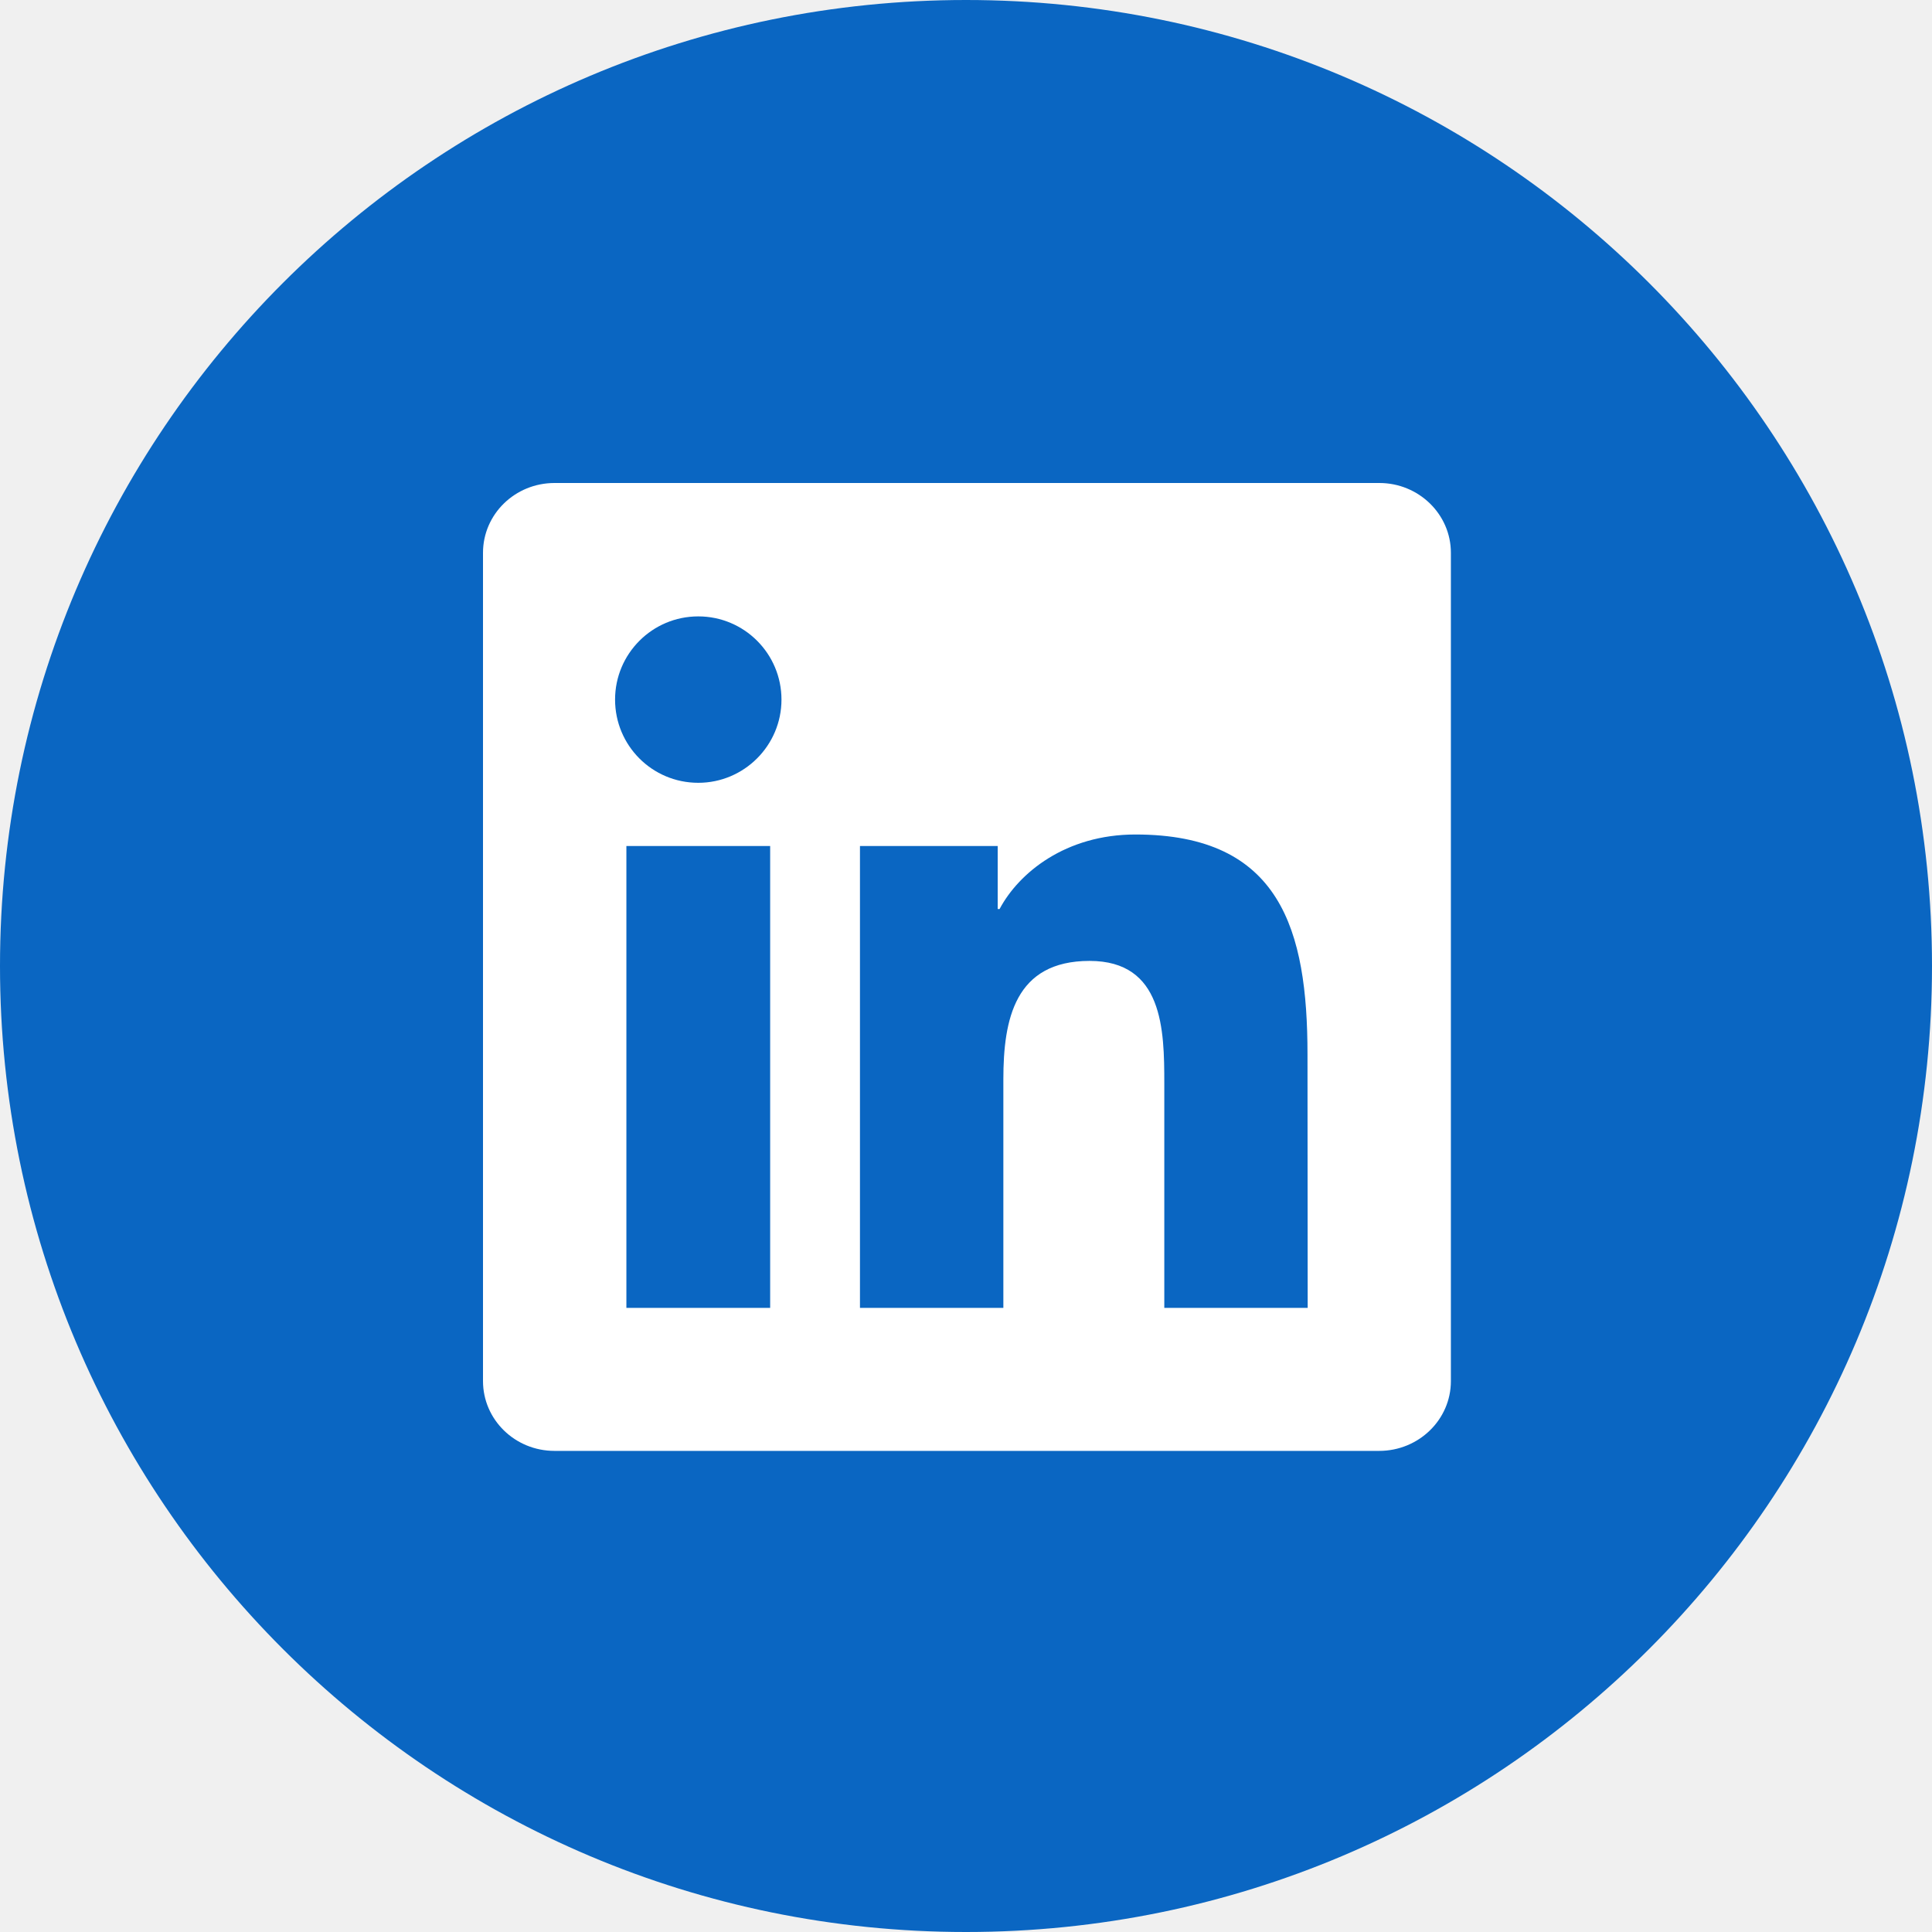
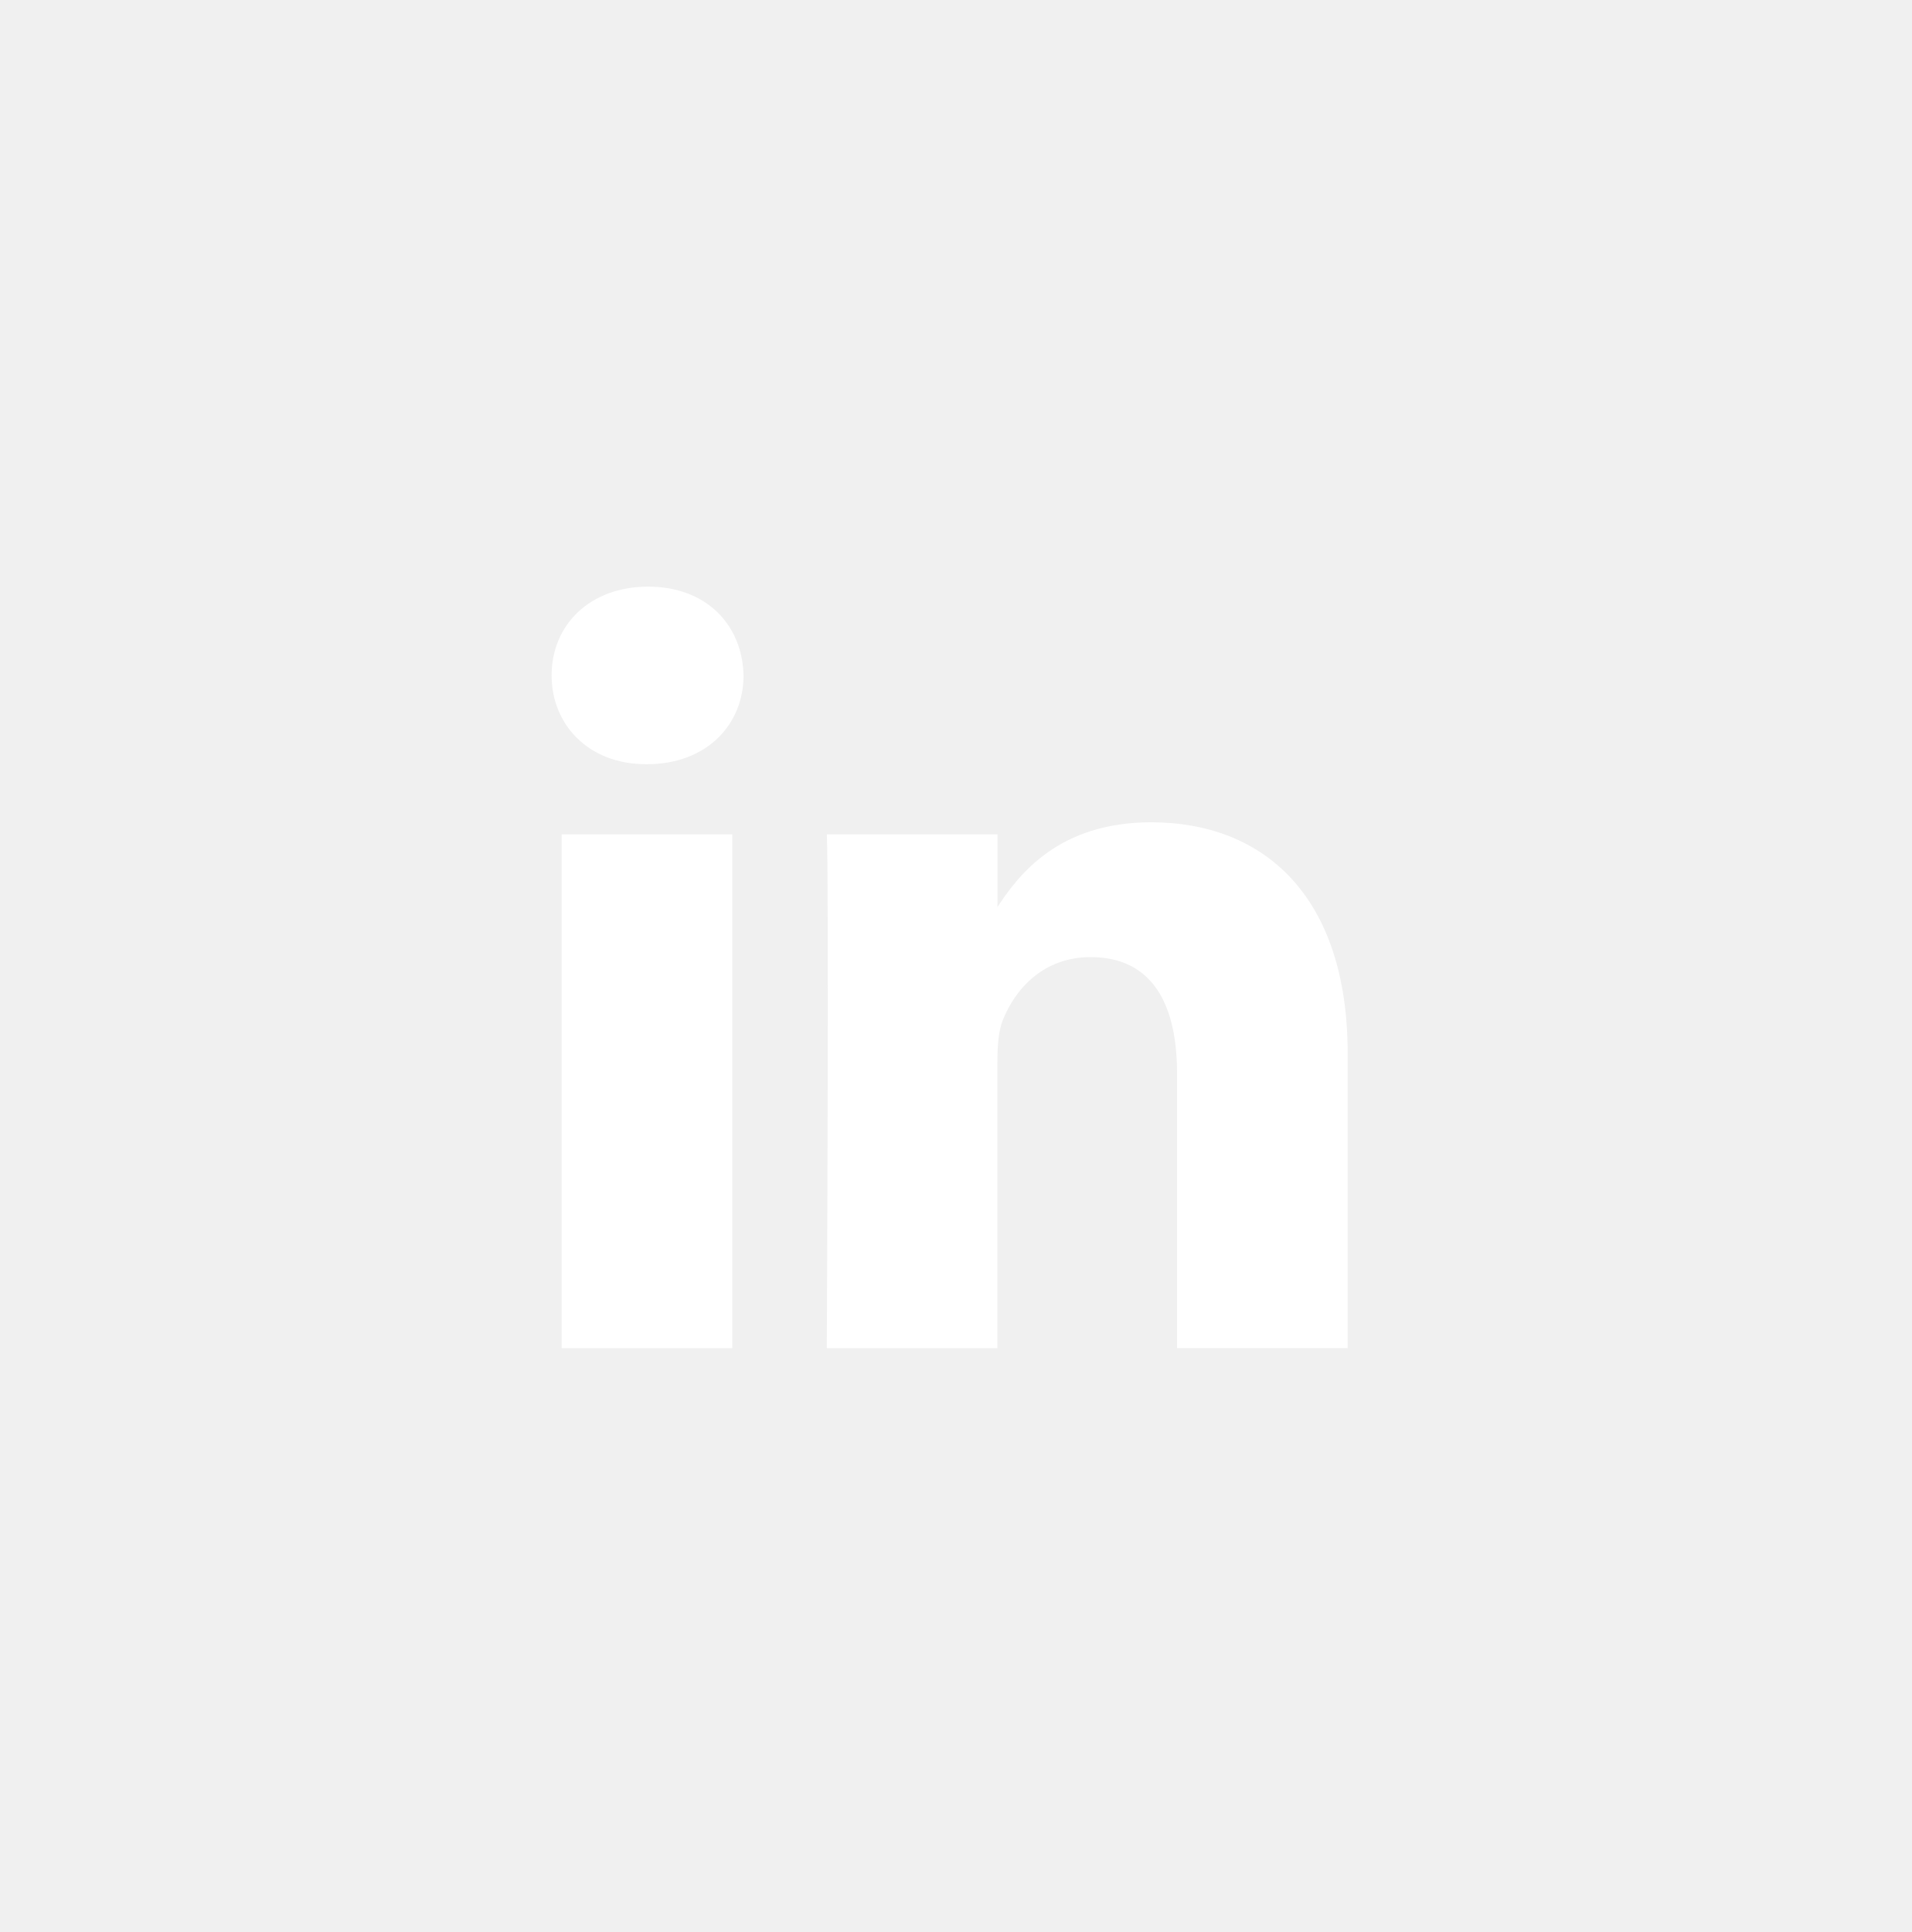
- <svg xmlns="http://www.w3.org/2000/svg" enable-background="new 0 0 1024 1024" viewBox="0 0 1024 1024">
-   <circle cx="512" cy="512" fill="#0a66c2" r="512" />
-   <path d="m693.1 693.2h-76v-119c0-28.4-.6-64.9-39.6-64.9-39.6 0-45.7 30.9-45.7 62.8v121.1h-76v-244.8h73v33.4h1c10.2-19.2 35-39.5 72-39.5 77 0 91.2 50.7 91.2 116.6zm-323-278.3c-24.5 0-44.1-19.8-44.1-44.1s19.7-44.1 44.1-44.1 44.1 19.8 44.1 44.1-19.8 44.1-44.1 44.1zm38.1 278.3h-76.2v-244.8h76.2zm322.9-437.2h-437.2c-20.9 0-37.9 16.5-37.9 37v439c0 20.4 16.9 37 37.9 37h437.1c20.9 0 38-16.5 38-37v-439c0-20.5-17.1-37-37.9-37z" fill="#fff" />
+ <svg xmlns="http://www.w3.org/2000/svg" fill="none" height="93" viewBox="0 0 92 93" width="92">
+   <path d="m35.249 64.896v-24.733h-8.214v24.733h8.215zm-4.105-28.11c2.864 0 4.646-1.899 4.646-4.273-.054-2.428-1.783-4.274-4.592-4.274-2.811 0-4.647 1.846-4.647 4.274 0 2.373 1.782 4.273 4.539 4.273h.053zm8.652 28.11h8.213v-13.811c0-.738.054-1.478.271-2.006.594-1.478 1.945-3.007 4.215-3.007 2.971 0 4.161 2.268 4.161 5.593v13.23h8.213v-14.181c0-7.597-4.052-11.132-9.455-11.132-4.43 0-6.376 2.478-7.457 4.167h.055v-3.586h-8.213c.107 2.32-.001 24.733-.001 24.733z" fill="#fff" />
</svg>
